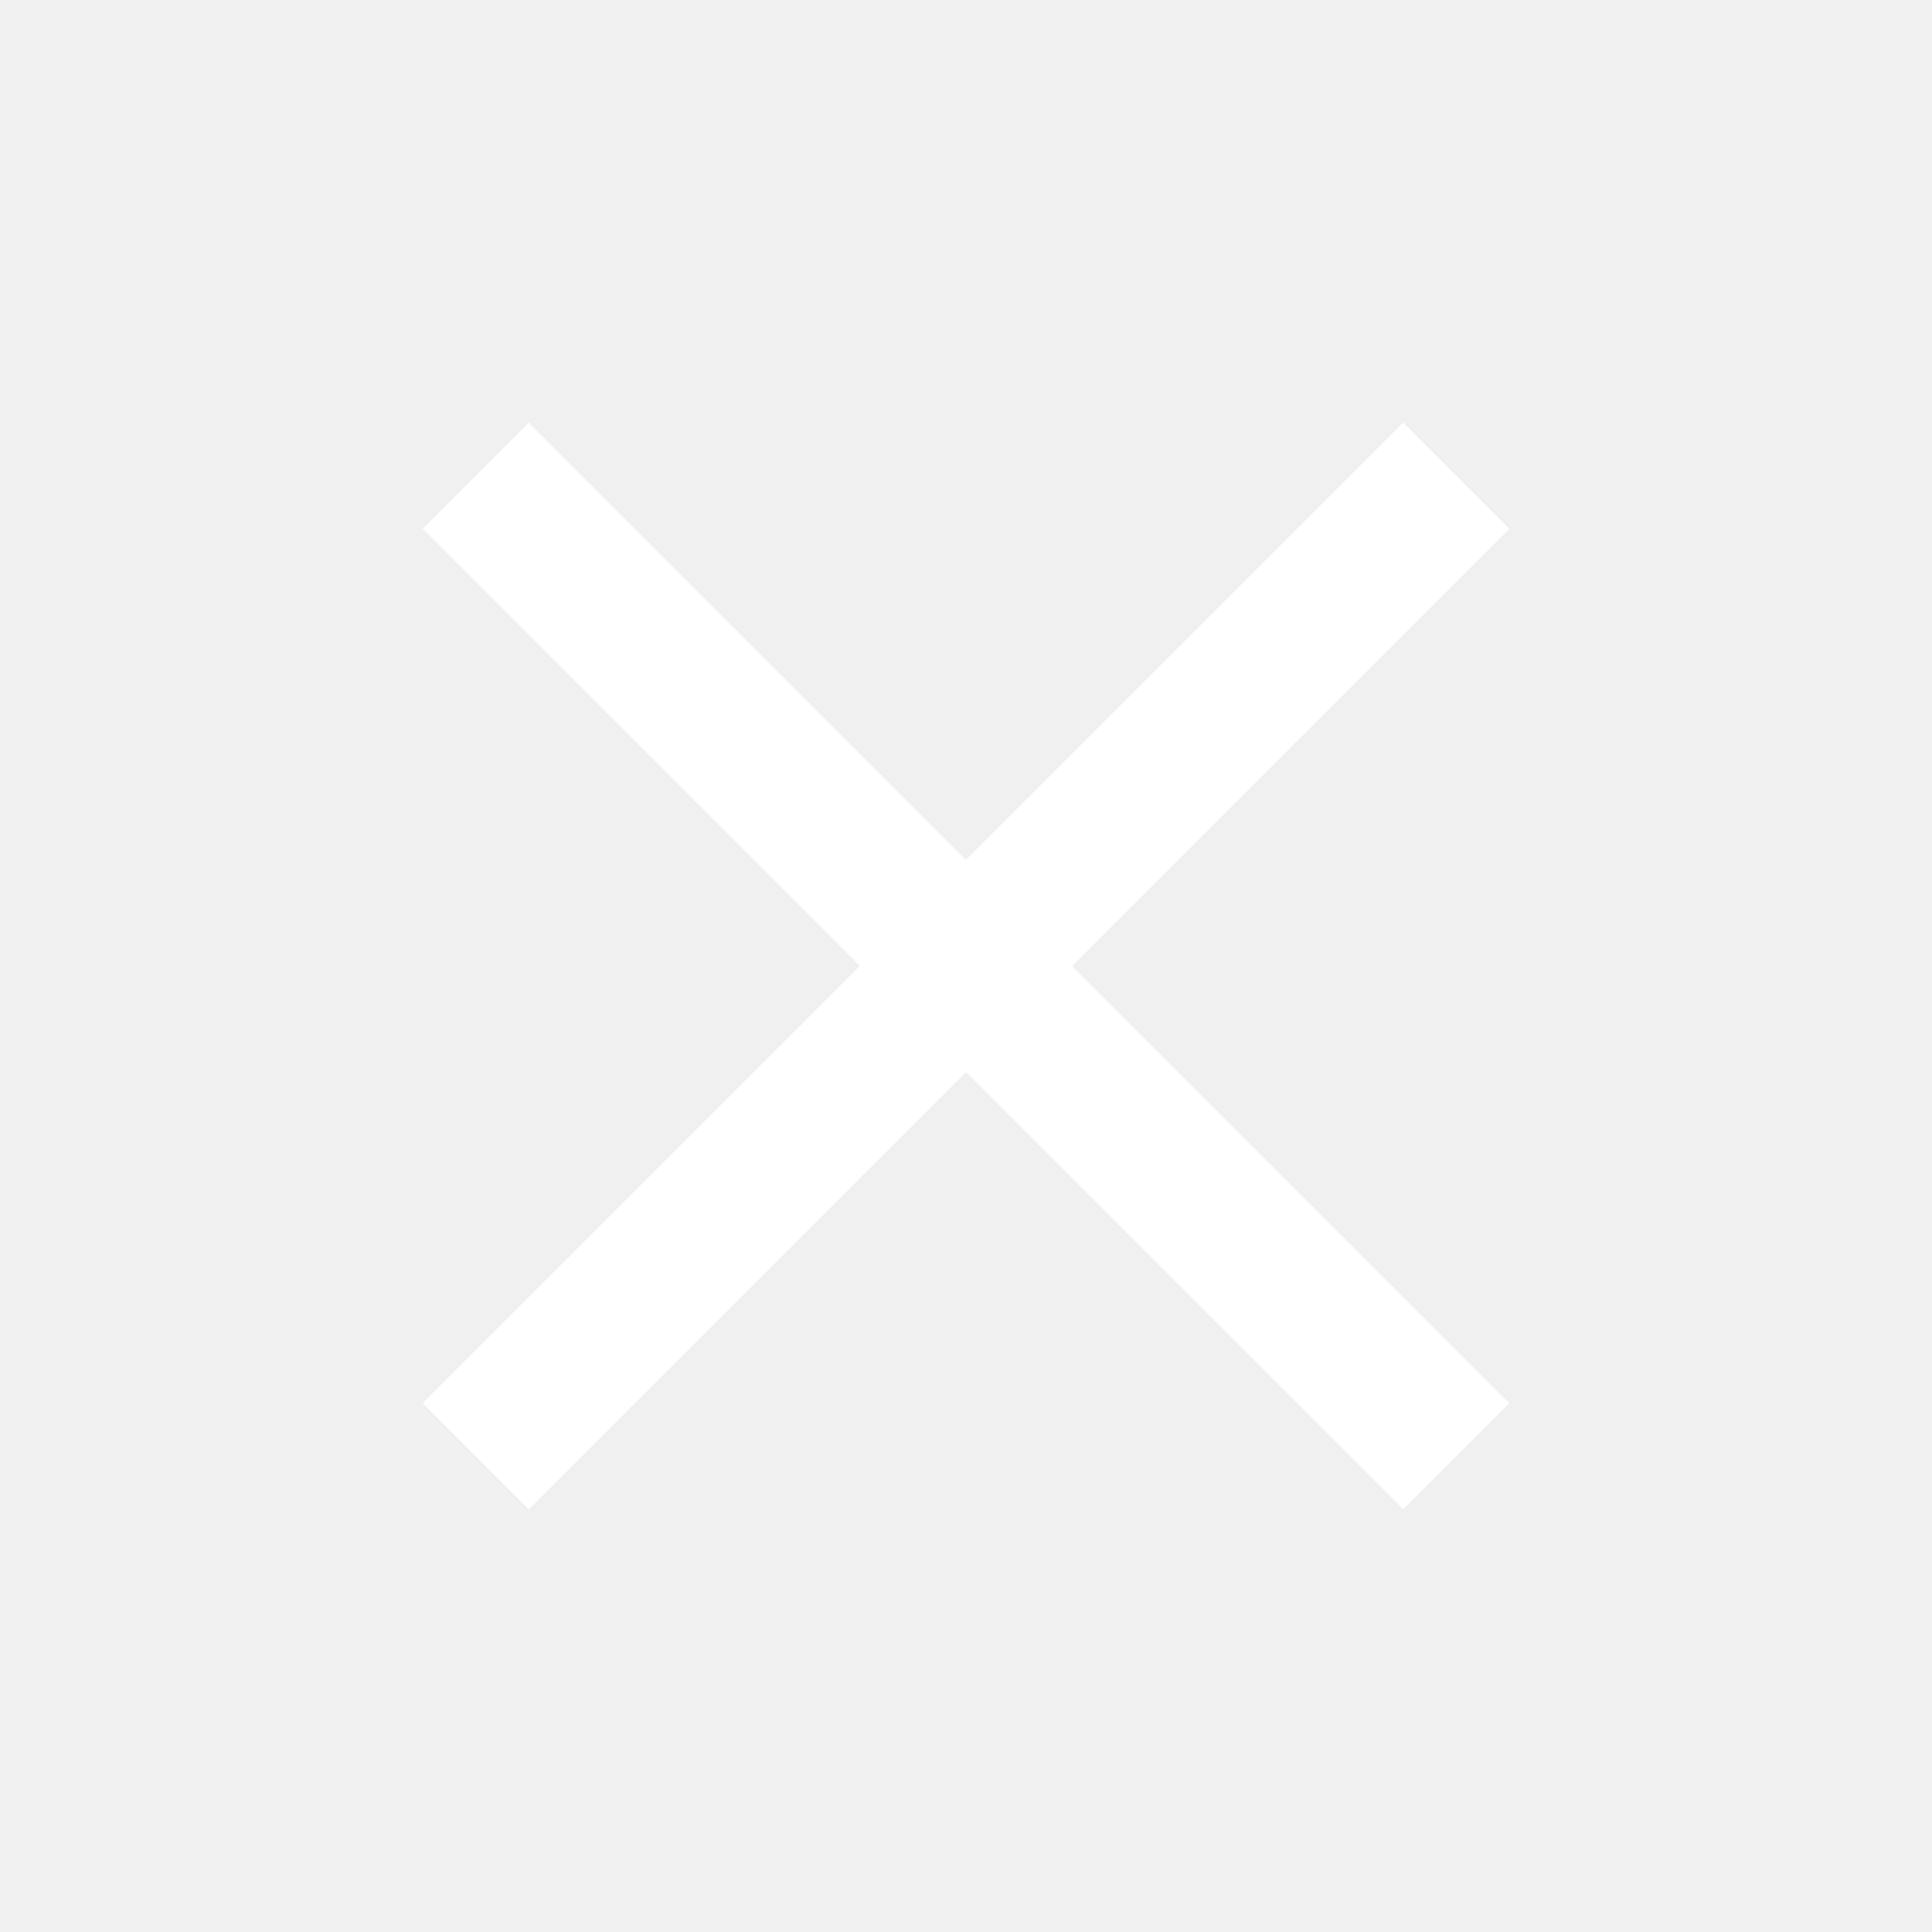
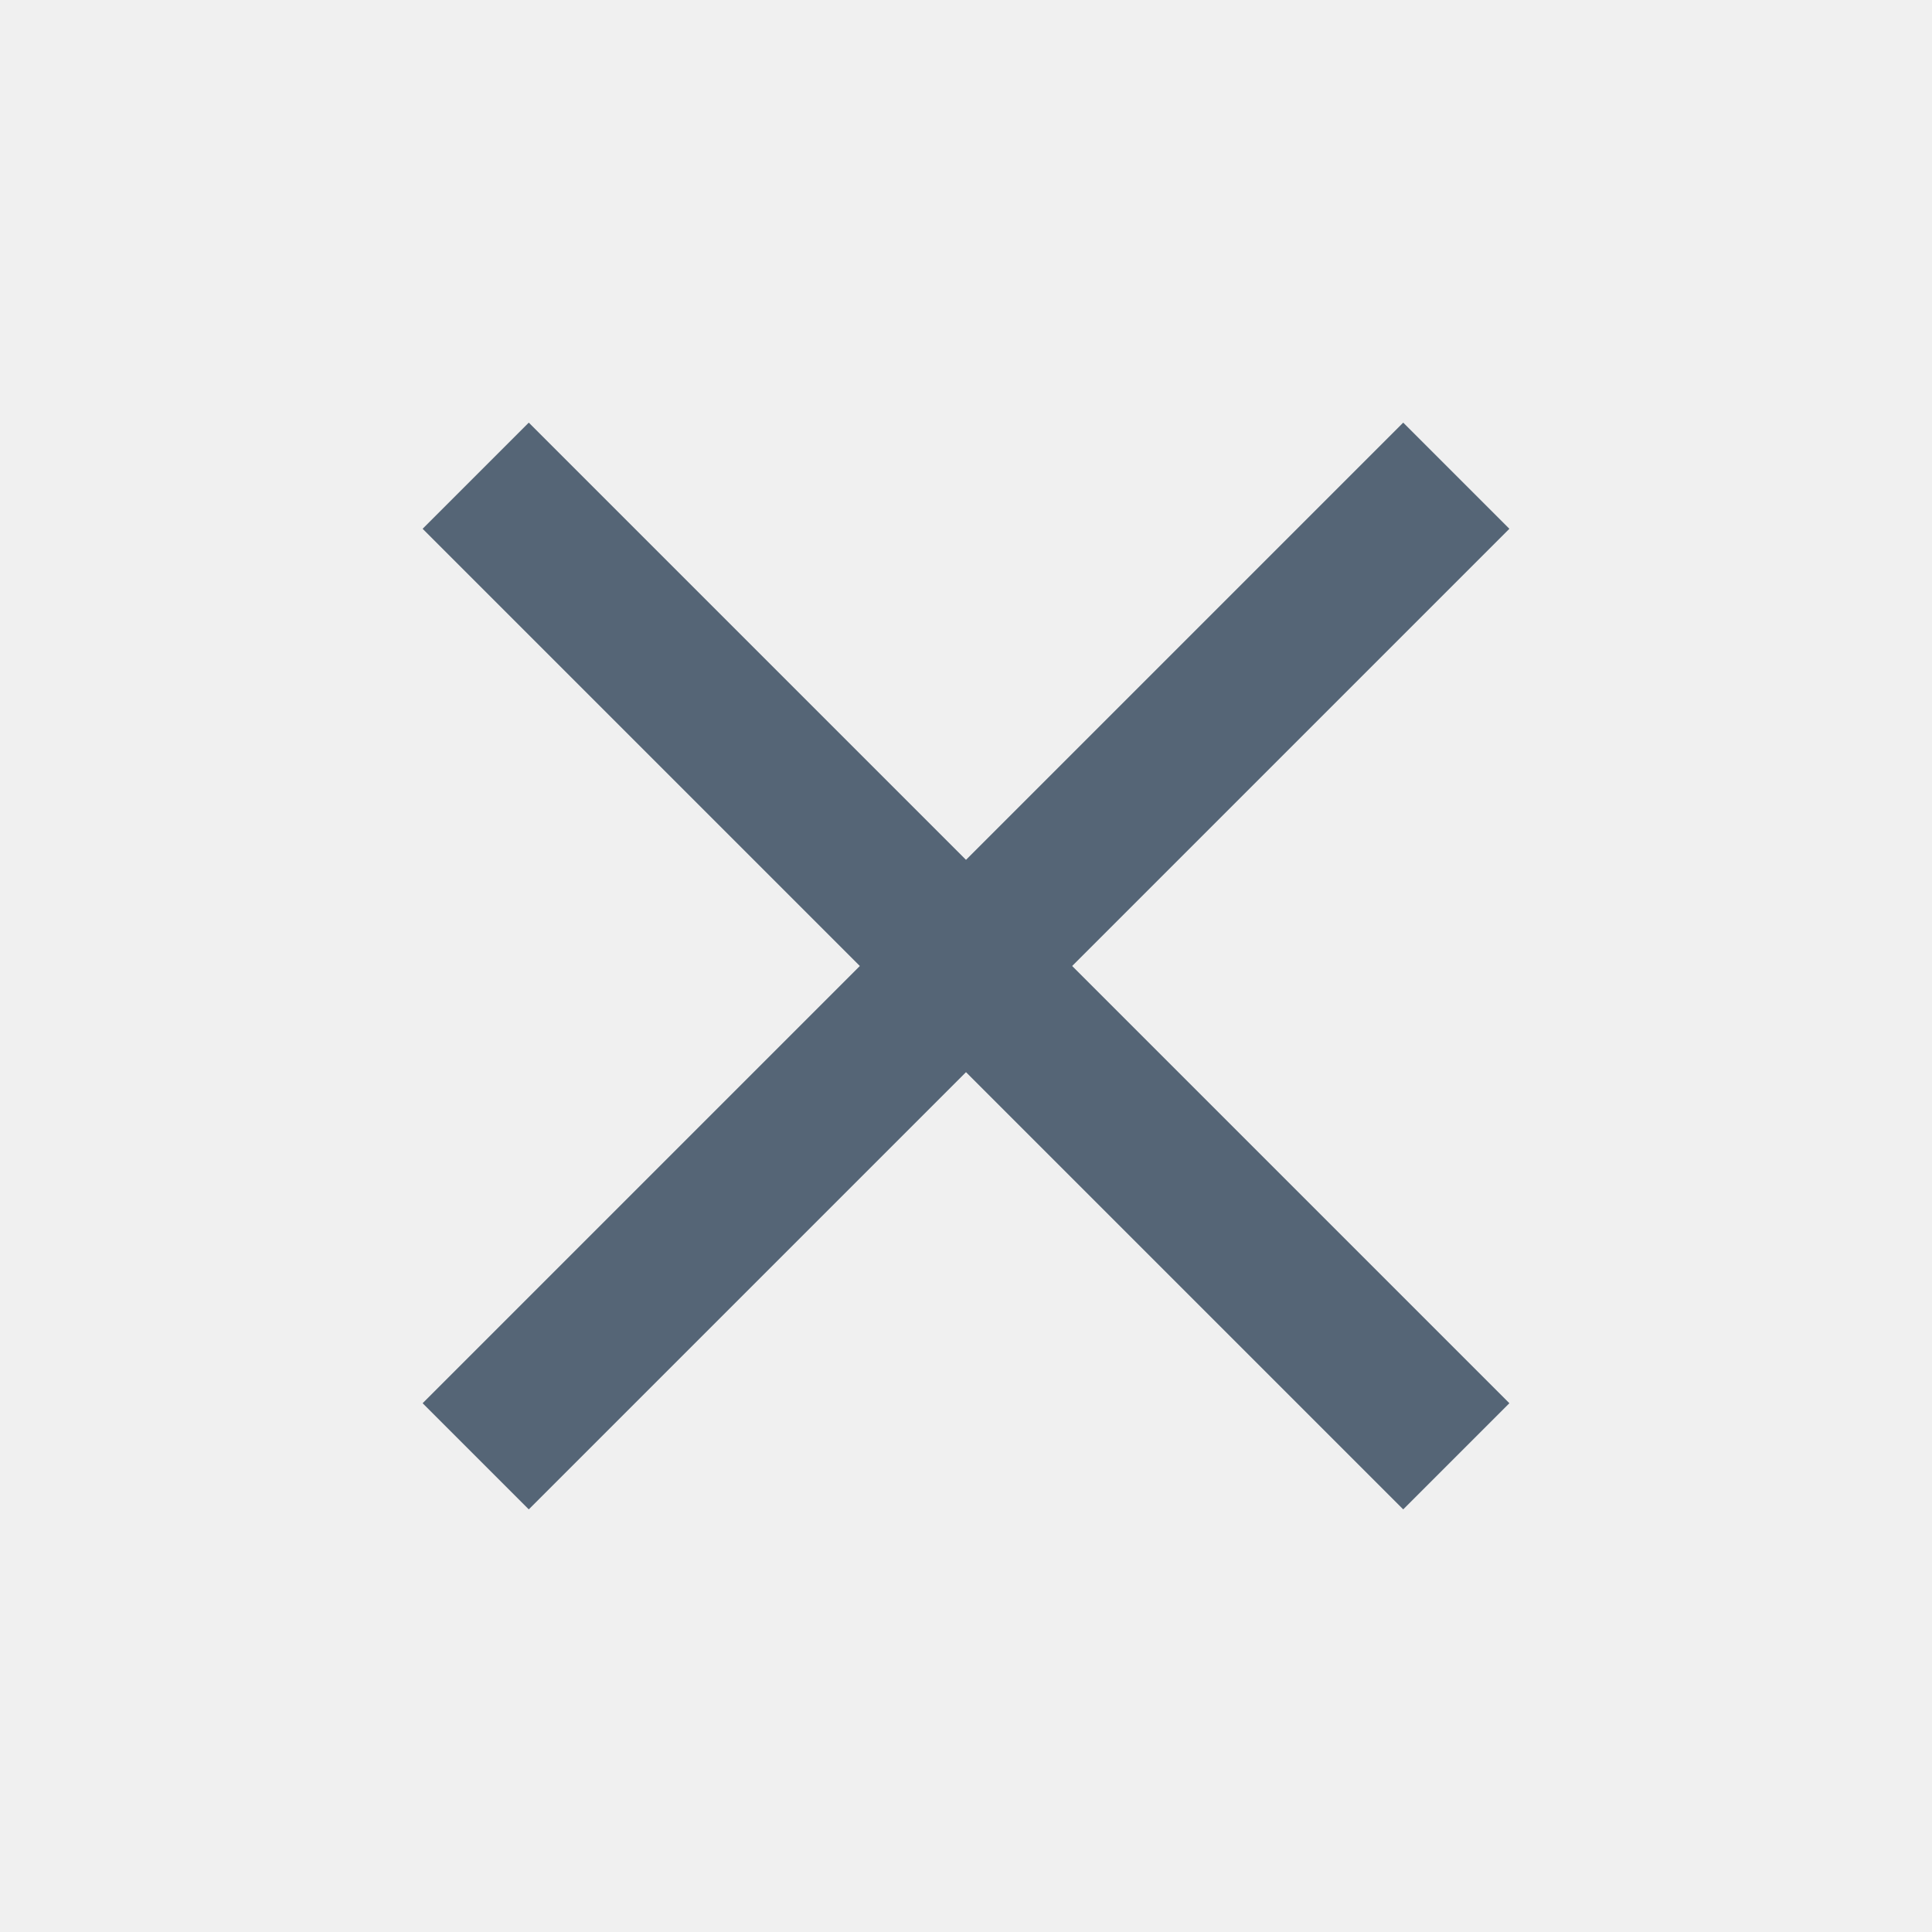
<svg xmlns="http://www.w3.org/2000/svg" version="1.1" x="0px" y="0px" viewBox="0 0 384 384" style="enable-background:new 0 0 384 384;" xml:space="preserve">
  <style type="text/css">
- 	.st0{fill:#FFFFFF;}
+ 	.st0{fill:#556576;}
</style>
  <g id="Layer_1">
</g>
  <g id="Layer_1_copy">
</g>
  <g id="Layer_4">
-     <polygon class="st0" points="300,105.1 278.9,84 192,170.9 105.1,84 84,105.1 170.9,192 84,278.9 105.1,300 192,213.1 278.9,300    300,278.9 213.1,192  " />
+     <polygon class="st0" points="300,105.1 278.9,84 192,170.9 105.1,84 84,105.1 170.9,192 84,278.9 105.1,300 192,213.1 278.9,300   300,278.9 213.1,192  " />
  </g>
  <g id="Layer_2">
</g>
</svg>
